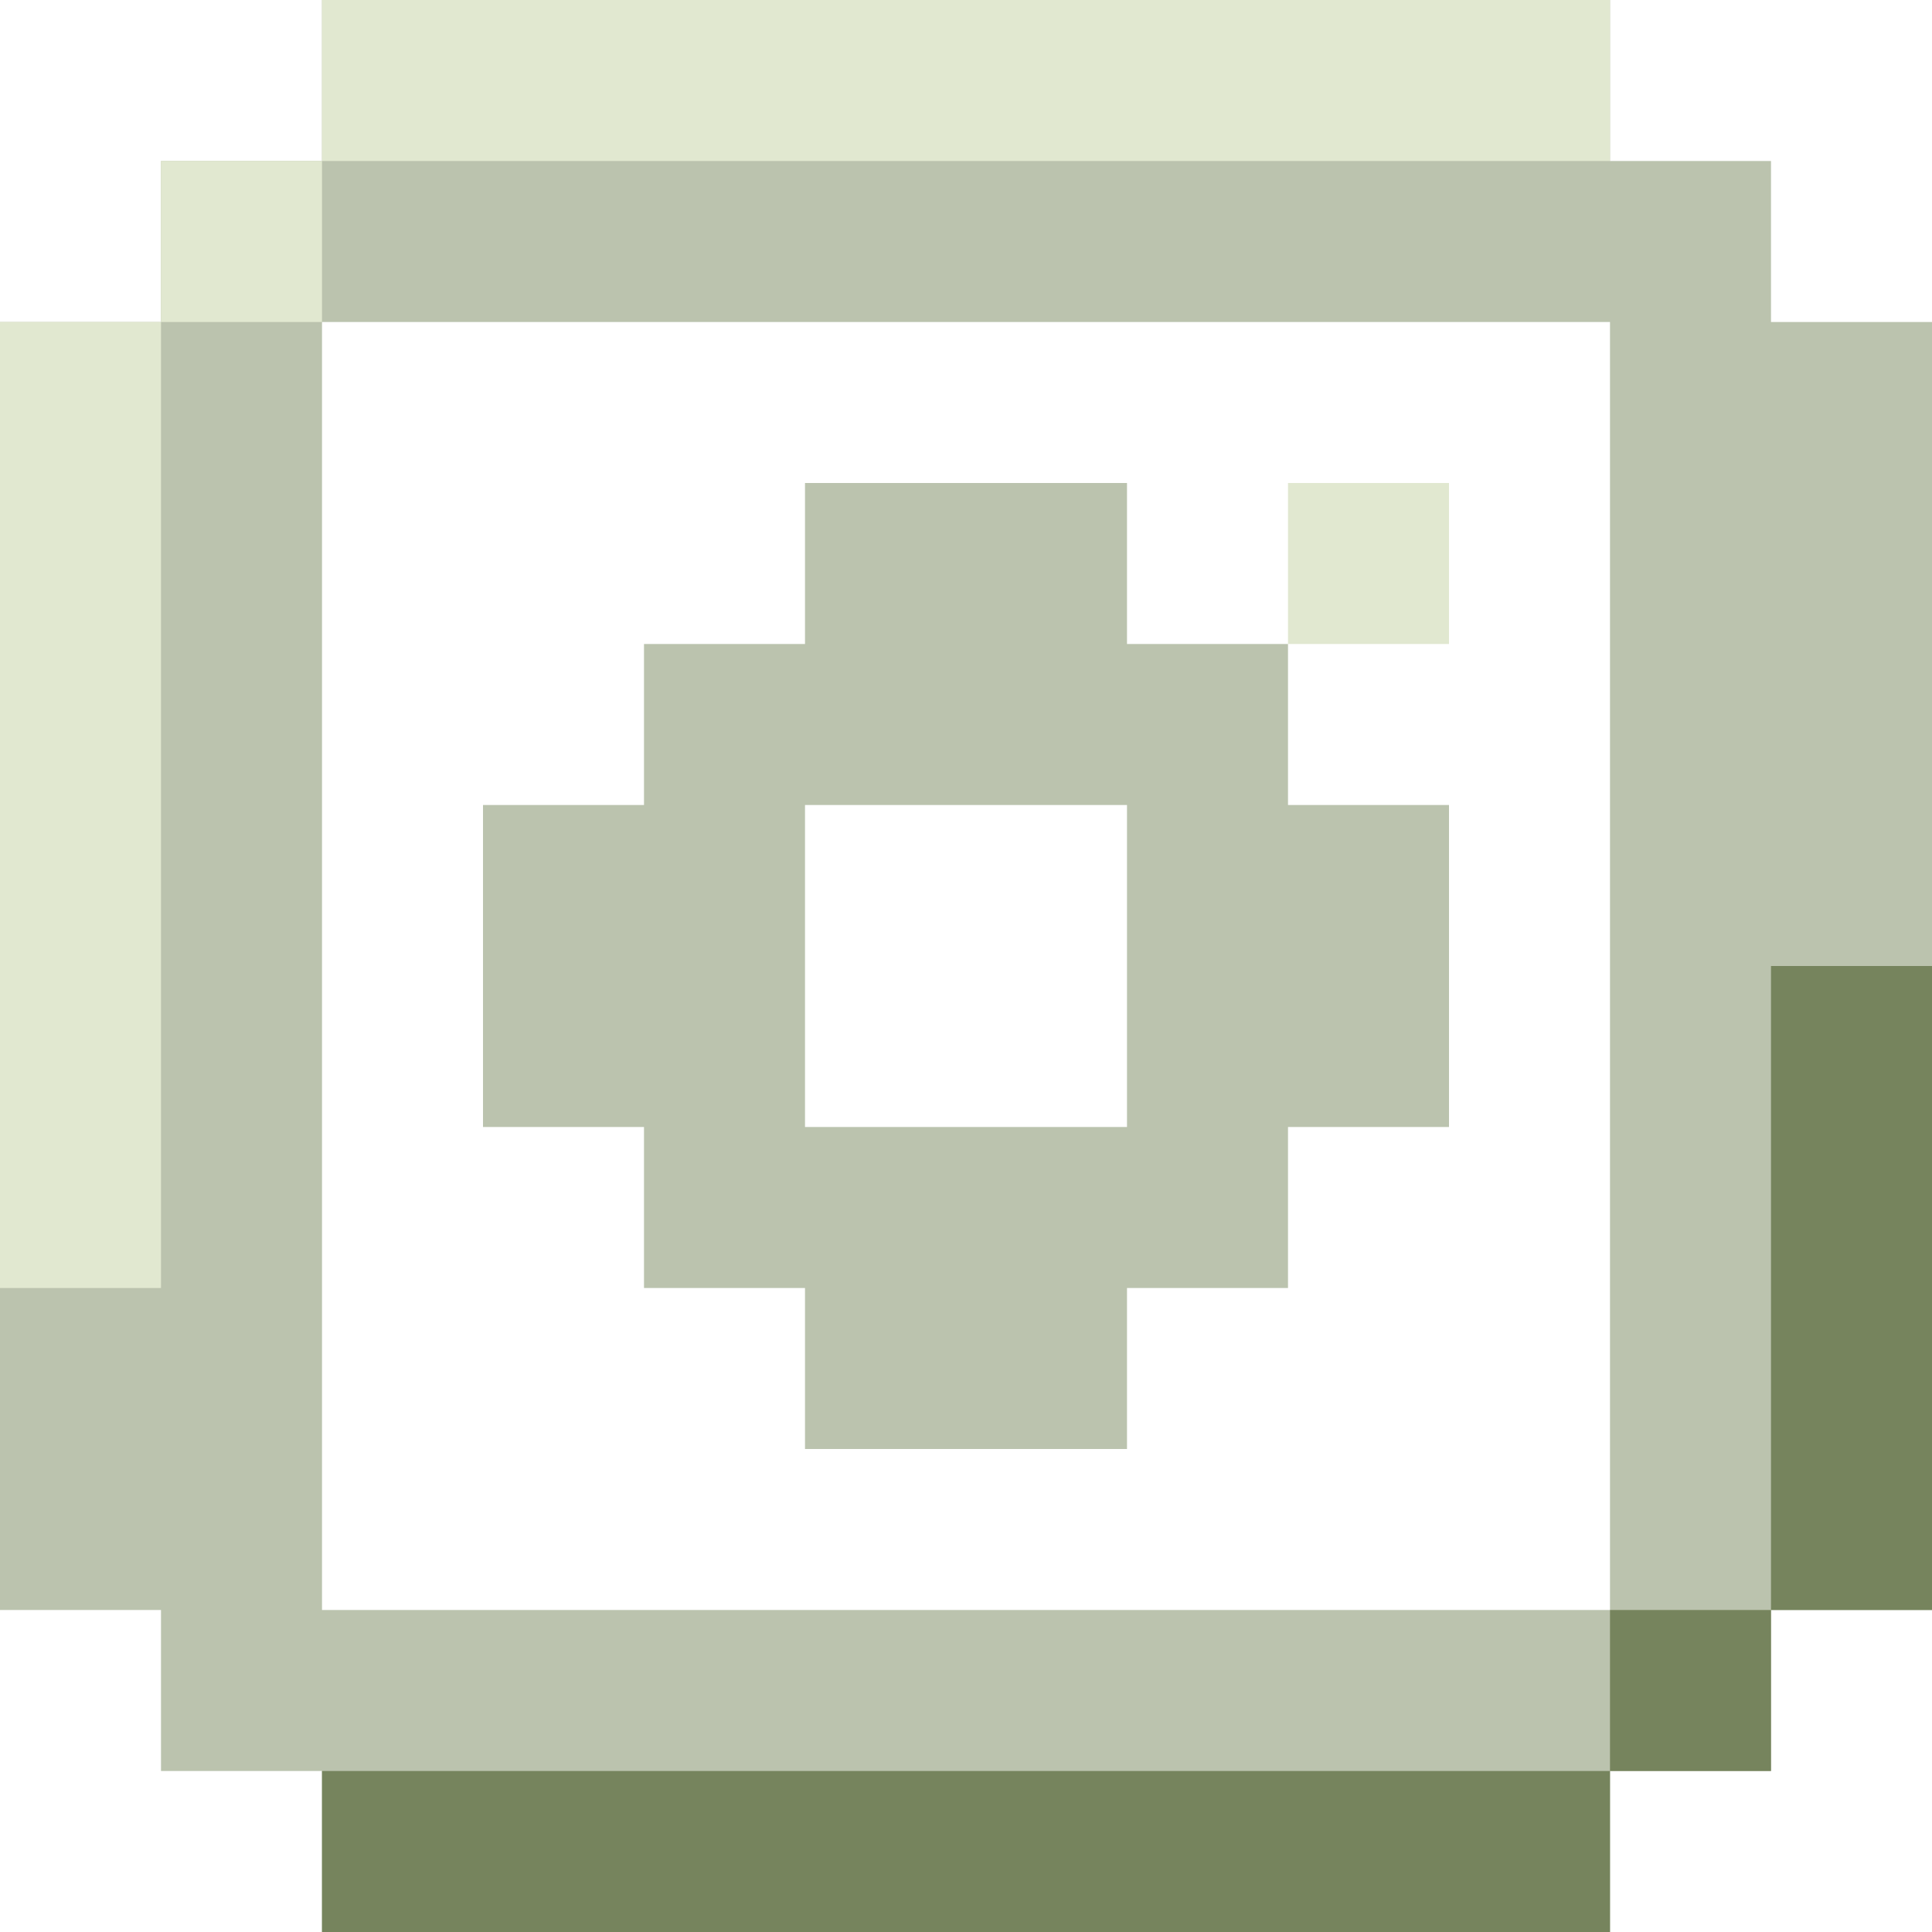
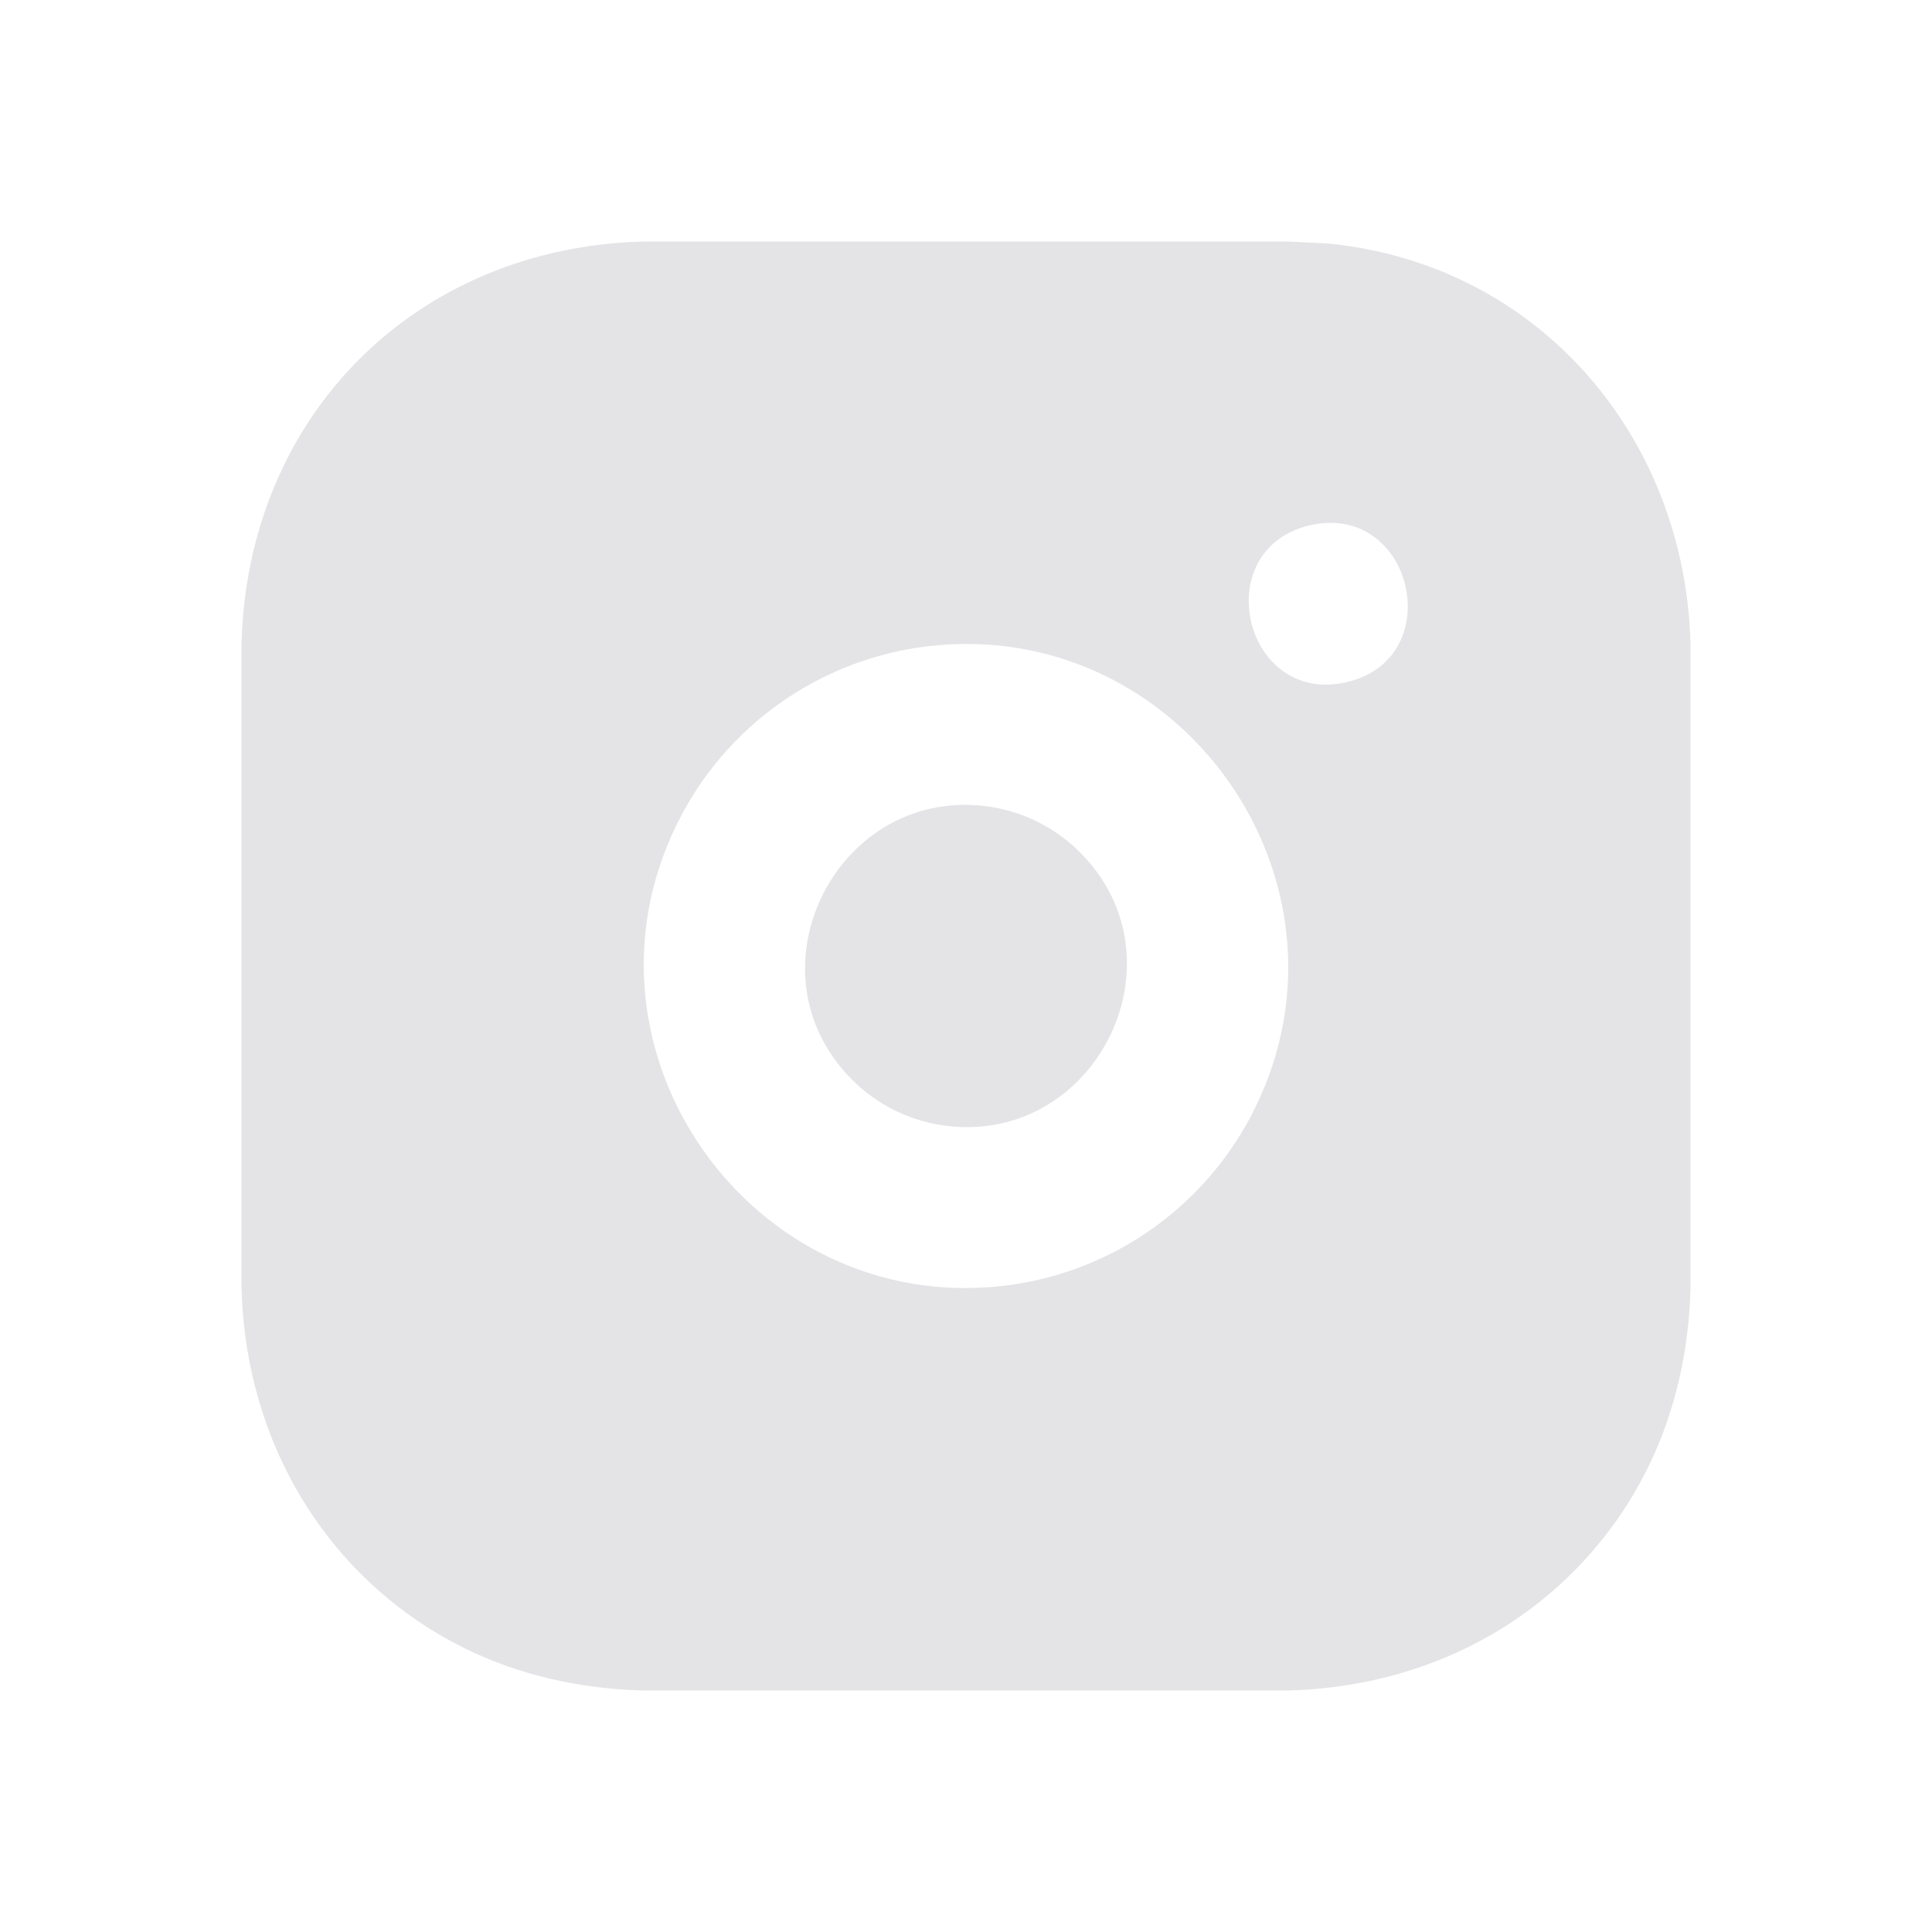
- <svg xmlns="http://www.w3.org/2000/svg" width="24" height="24" viewBox="0 0 24 24" fill="none">
-   <path fill-rule="evenodd" clip-rule="evenodd" d="M4 0H20V2H22V4H24V20H22V22H20V24H4V22H2V20H0V4H2V2H4V0ZM4 4V20H20V4H4Z" fill="#BBC3AE" />
-   <path fill-rule="evenodd" clip-rule="evenodd" d="M10 6H14V8H16V10H18V14H16V16H14V18H10V16H8V14H6V10H8V8H10V6ZM10 10V14H14V10H10Z" fill="#BBC3AE" />
-   <path d="M4 0H20V2H4V0ZM2 2H4V4H2V2ZM0 4H2V16H0V4ZM16 6H18V8H16V6Z" fill="#E1E8D0" />
-   <path d="M22 12H24V20H22V22H20V24H4V22H20V20H22V12Z" fill="#76845D" />
+ <svg xmlns="http://www.w3.org/2000/svg" width="24" height="24" viewBox="0 0 24 24">
+   <path fill="#E4E4E7" d="M12.324 10.026c.411.067.796.266 1.09.56c1.364 1.364.162 3.696-1.738 3.388a2 2 0 0 1-1.09-.56c-1.364-1.364-.162-3.696 1.738-3.388m4.187-7C19.118 3.29 20.935 5.427 21 8v8c-.029 1.167-.393 2.273-1.142 3.18c-.962 1.166-2.362 1.782-3.858 1.82H8c-1.002-.025-1.959-.289-2.796-.854C3.812 19.205 3.042 17.662 3 16V8c.072-2.838 2.162-4.928 5-5h8Zm-4.977 5.001a4 4 0 0 0-3.127 2.214c-1.387 2.829.938 6.094 4.059 5.732a4 4 0 0 0 3.127-2.214c1.387-2.829-.938-6.094-4.059-5.732m4.737-1.501c-1.274.297-.823 2.246.458 1.948c1.274-.297.823-2.246-.458-1.948" />
</svg>
